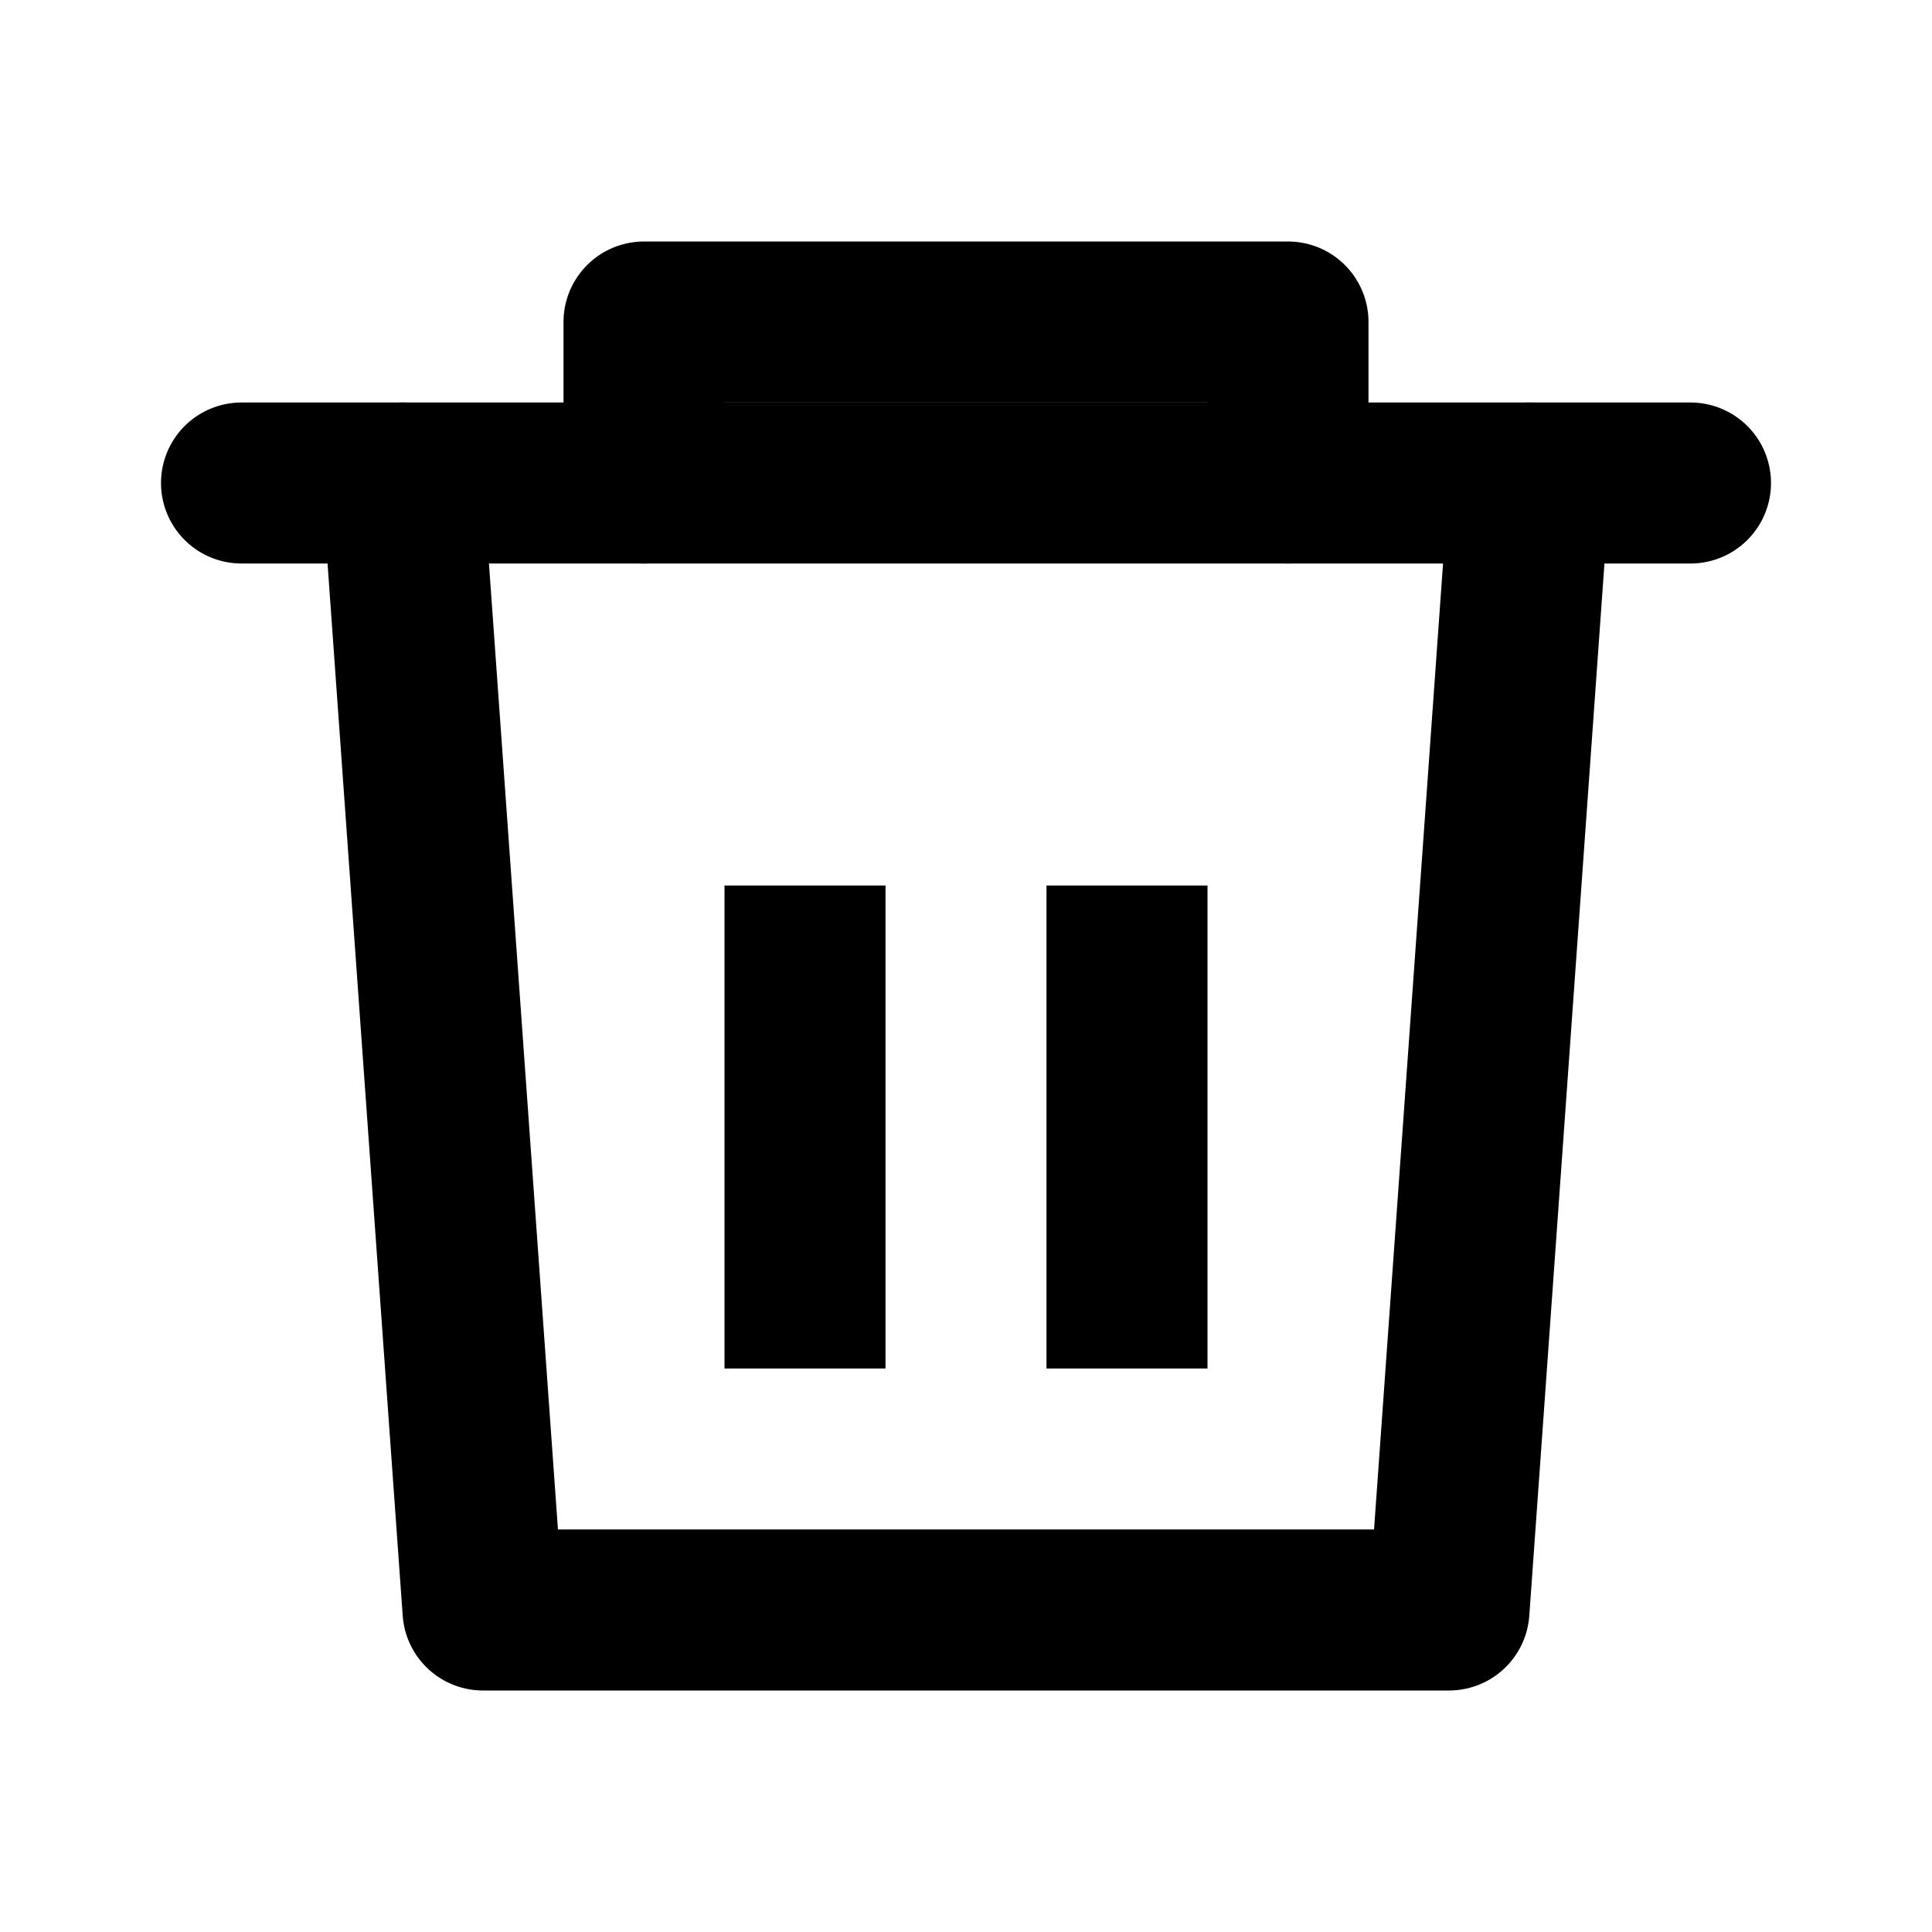
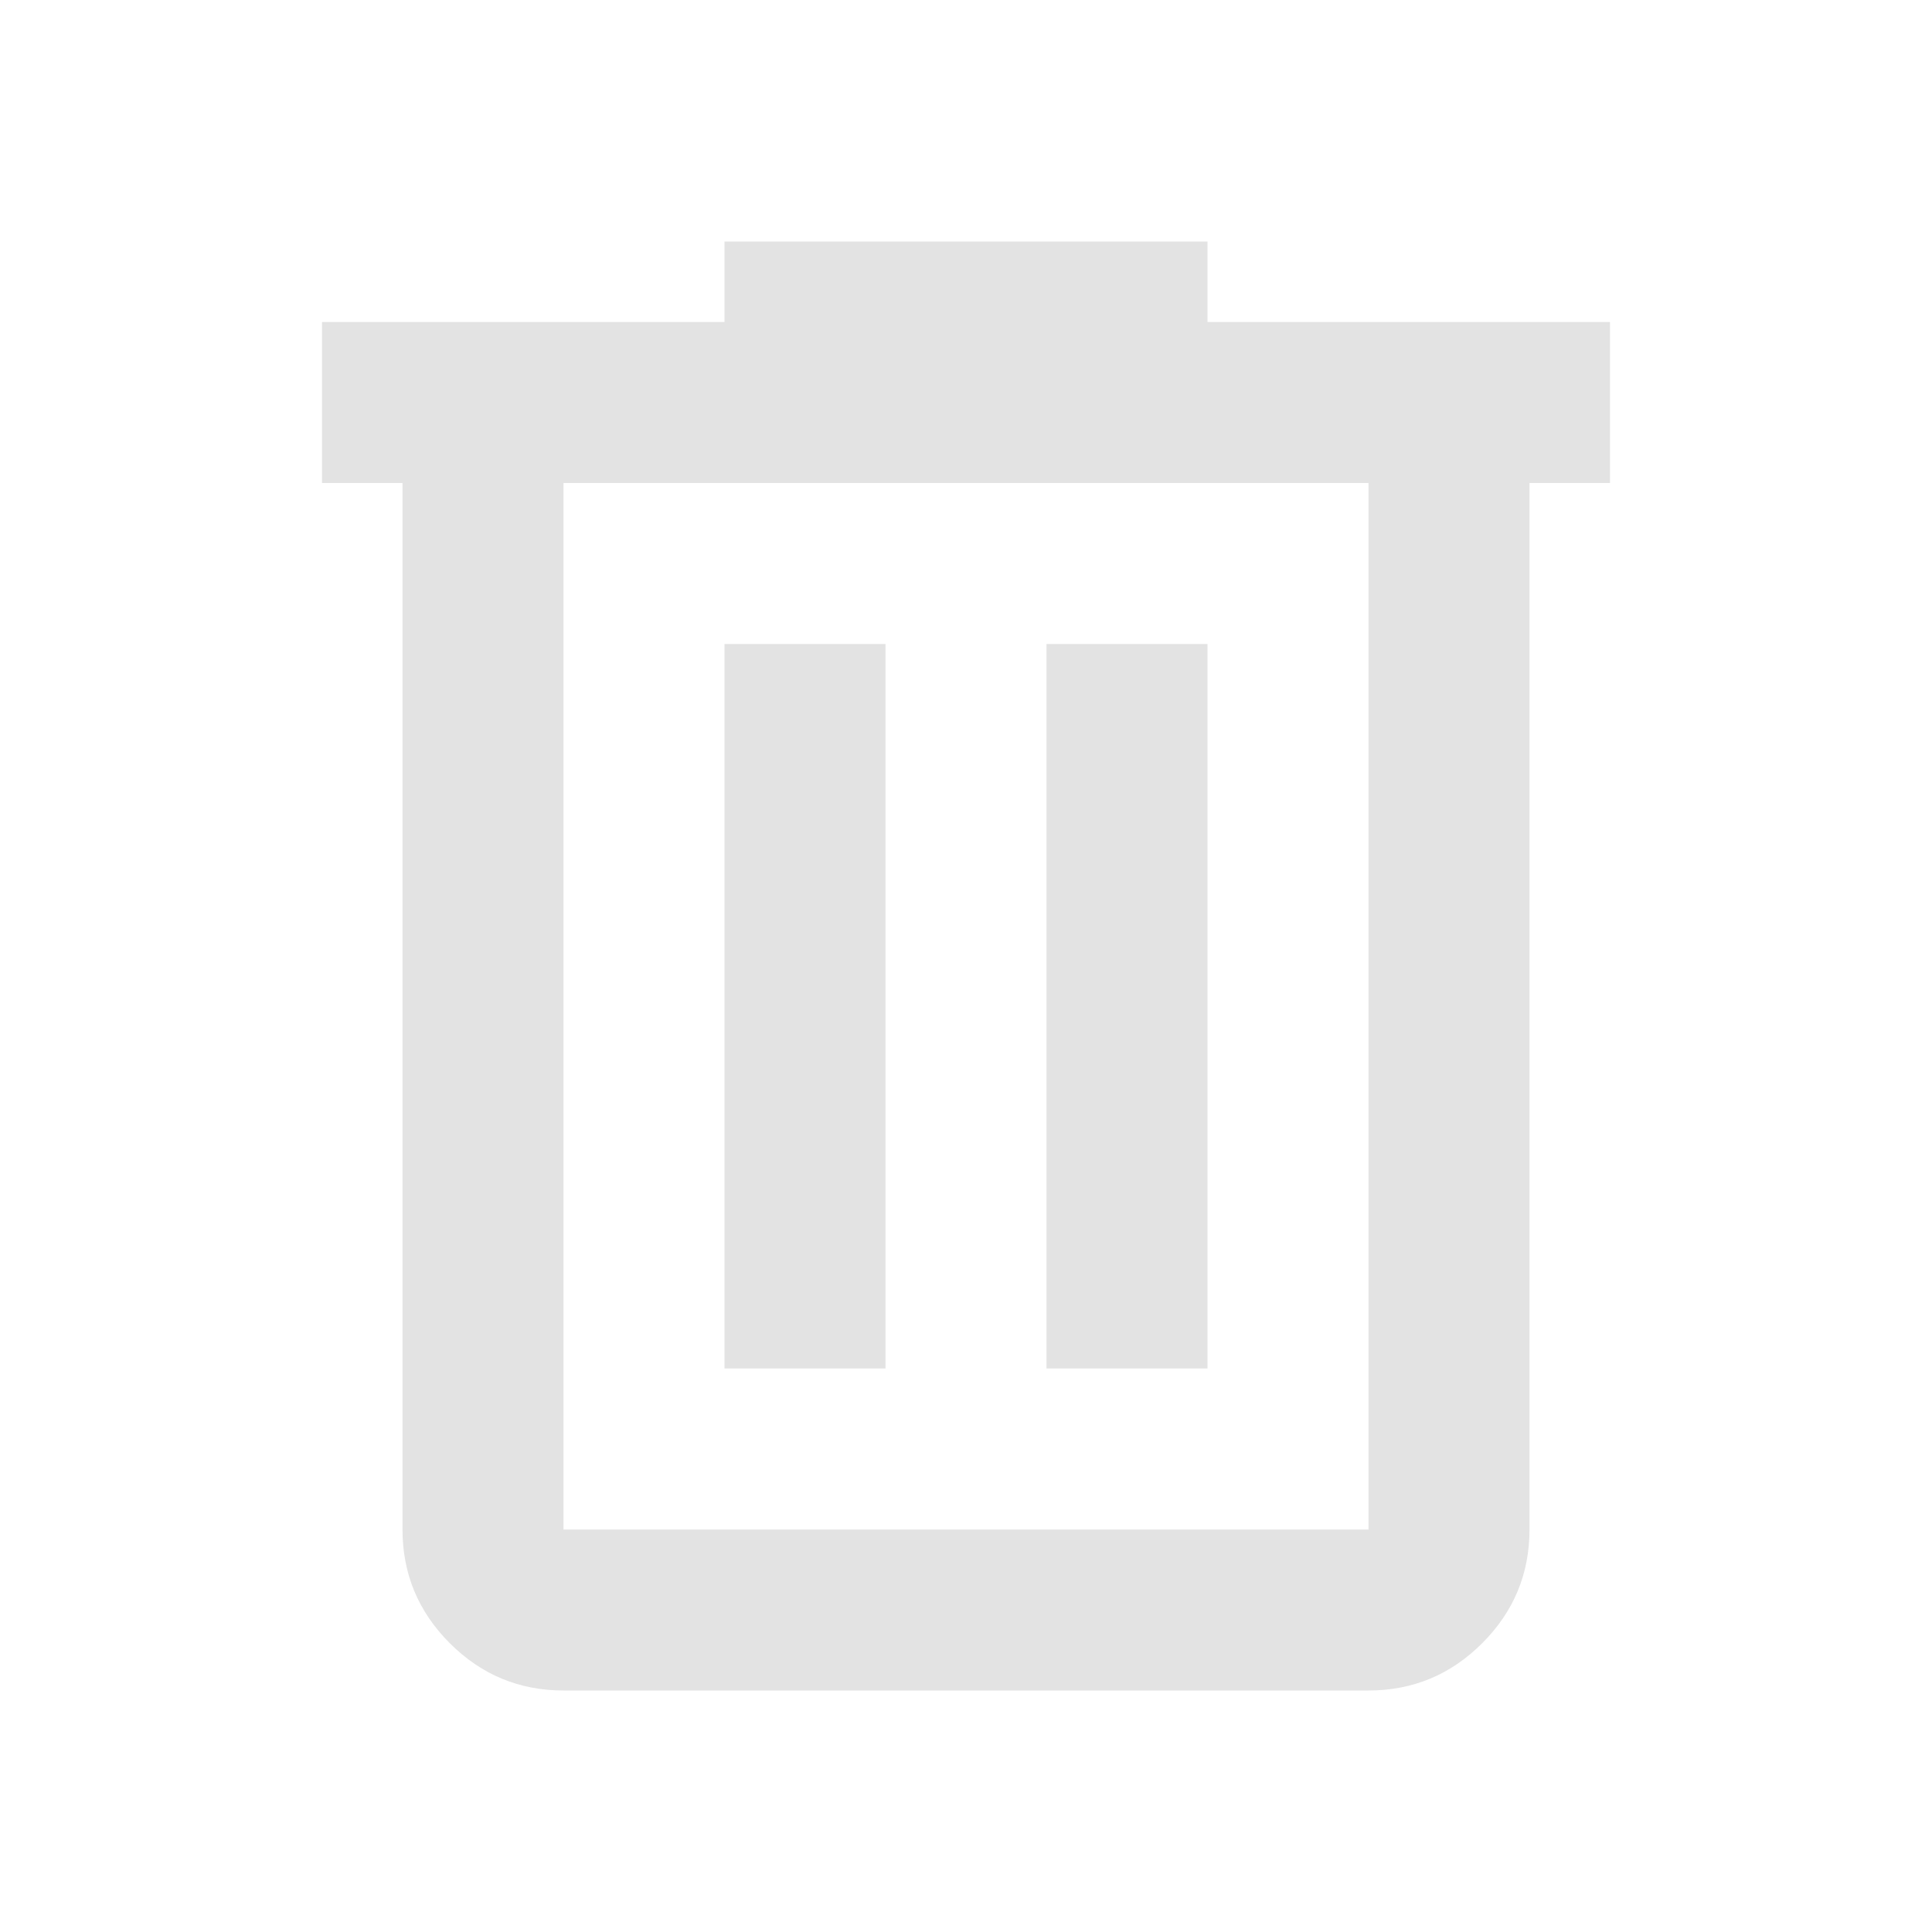
- <svg xmlns="http://www.w3.org/2000/svg" viewBox="0 0 24 24" fill="none" stroke="currentColor" stroke-width="2">
-   <path stroke-linecap="round" stroke-linejoin="round" d="M3 6h18" />
-   <path stroke-linecap="round" stroke-linejoin="round" d="M8 6V4h8v2" />
-   <path stroke-linecap="round" stroke-linejoin="round" d="M5 6l1 14h12l1-14" />
-   <line x1="10" y1="11" x2="10" y2="17" />
-   <line x1="14" y1="11" x2="14" y2="17" />
+ <svg xmlns="http://www.w3.org/2000/svg" height="24px" viewBox="0 -960 960 960" width="24px" fill="#e3e3e3">
+   <path d="M280-120q-33 0-56.5-23.5T200-200v-520h-40v-80h200v-40h240v40h200v80h-40v520q0 33-23.5 56.5T680-120H280Zm400-600H280v520h400v-520ZM360-280h80v-360h-80v360Zm160 0h80v-360h-80v360ZM280-720v520-520Z" />
</svg>
